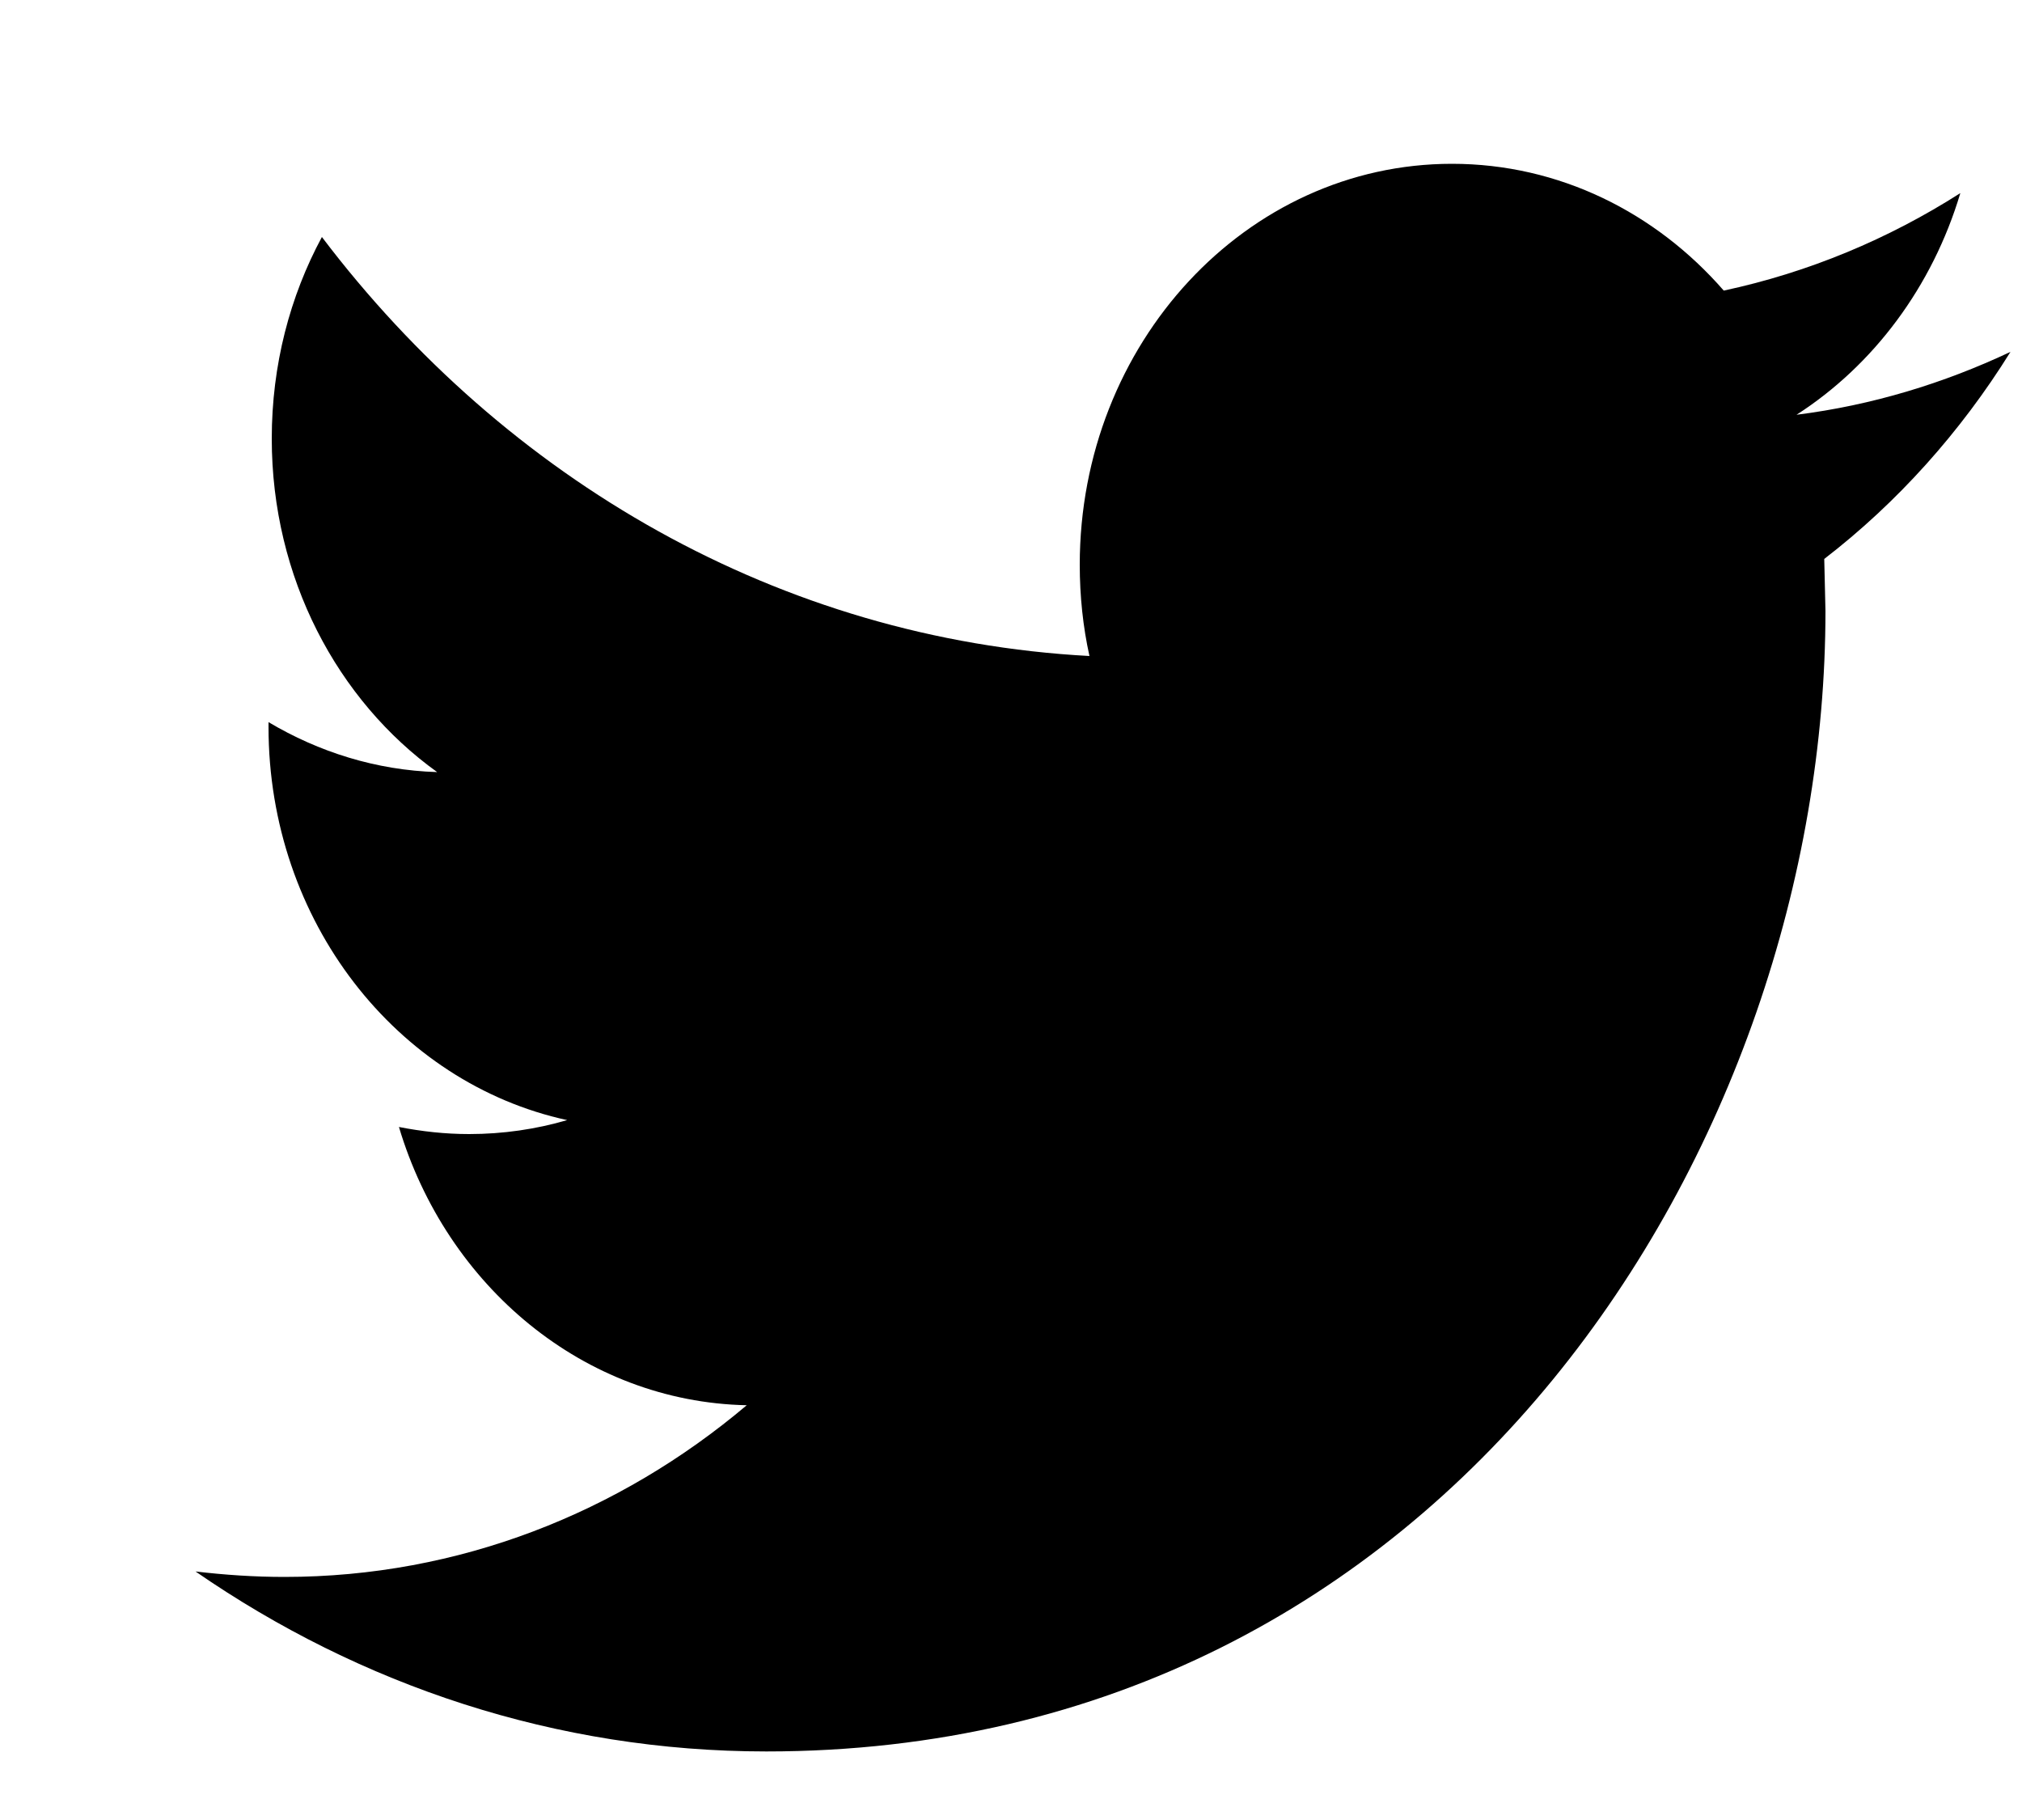
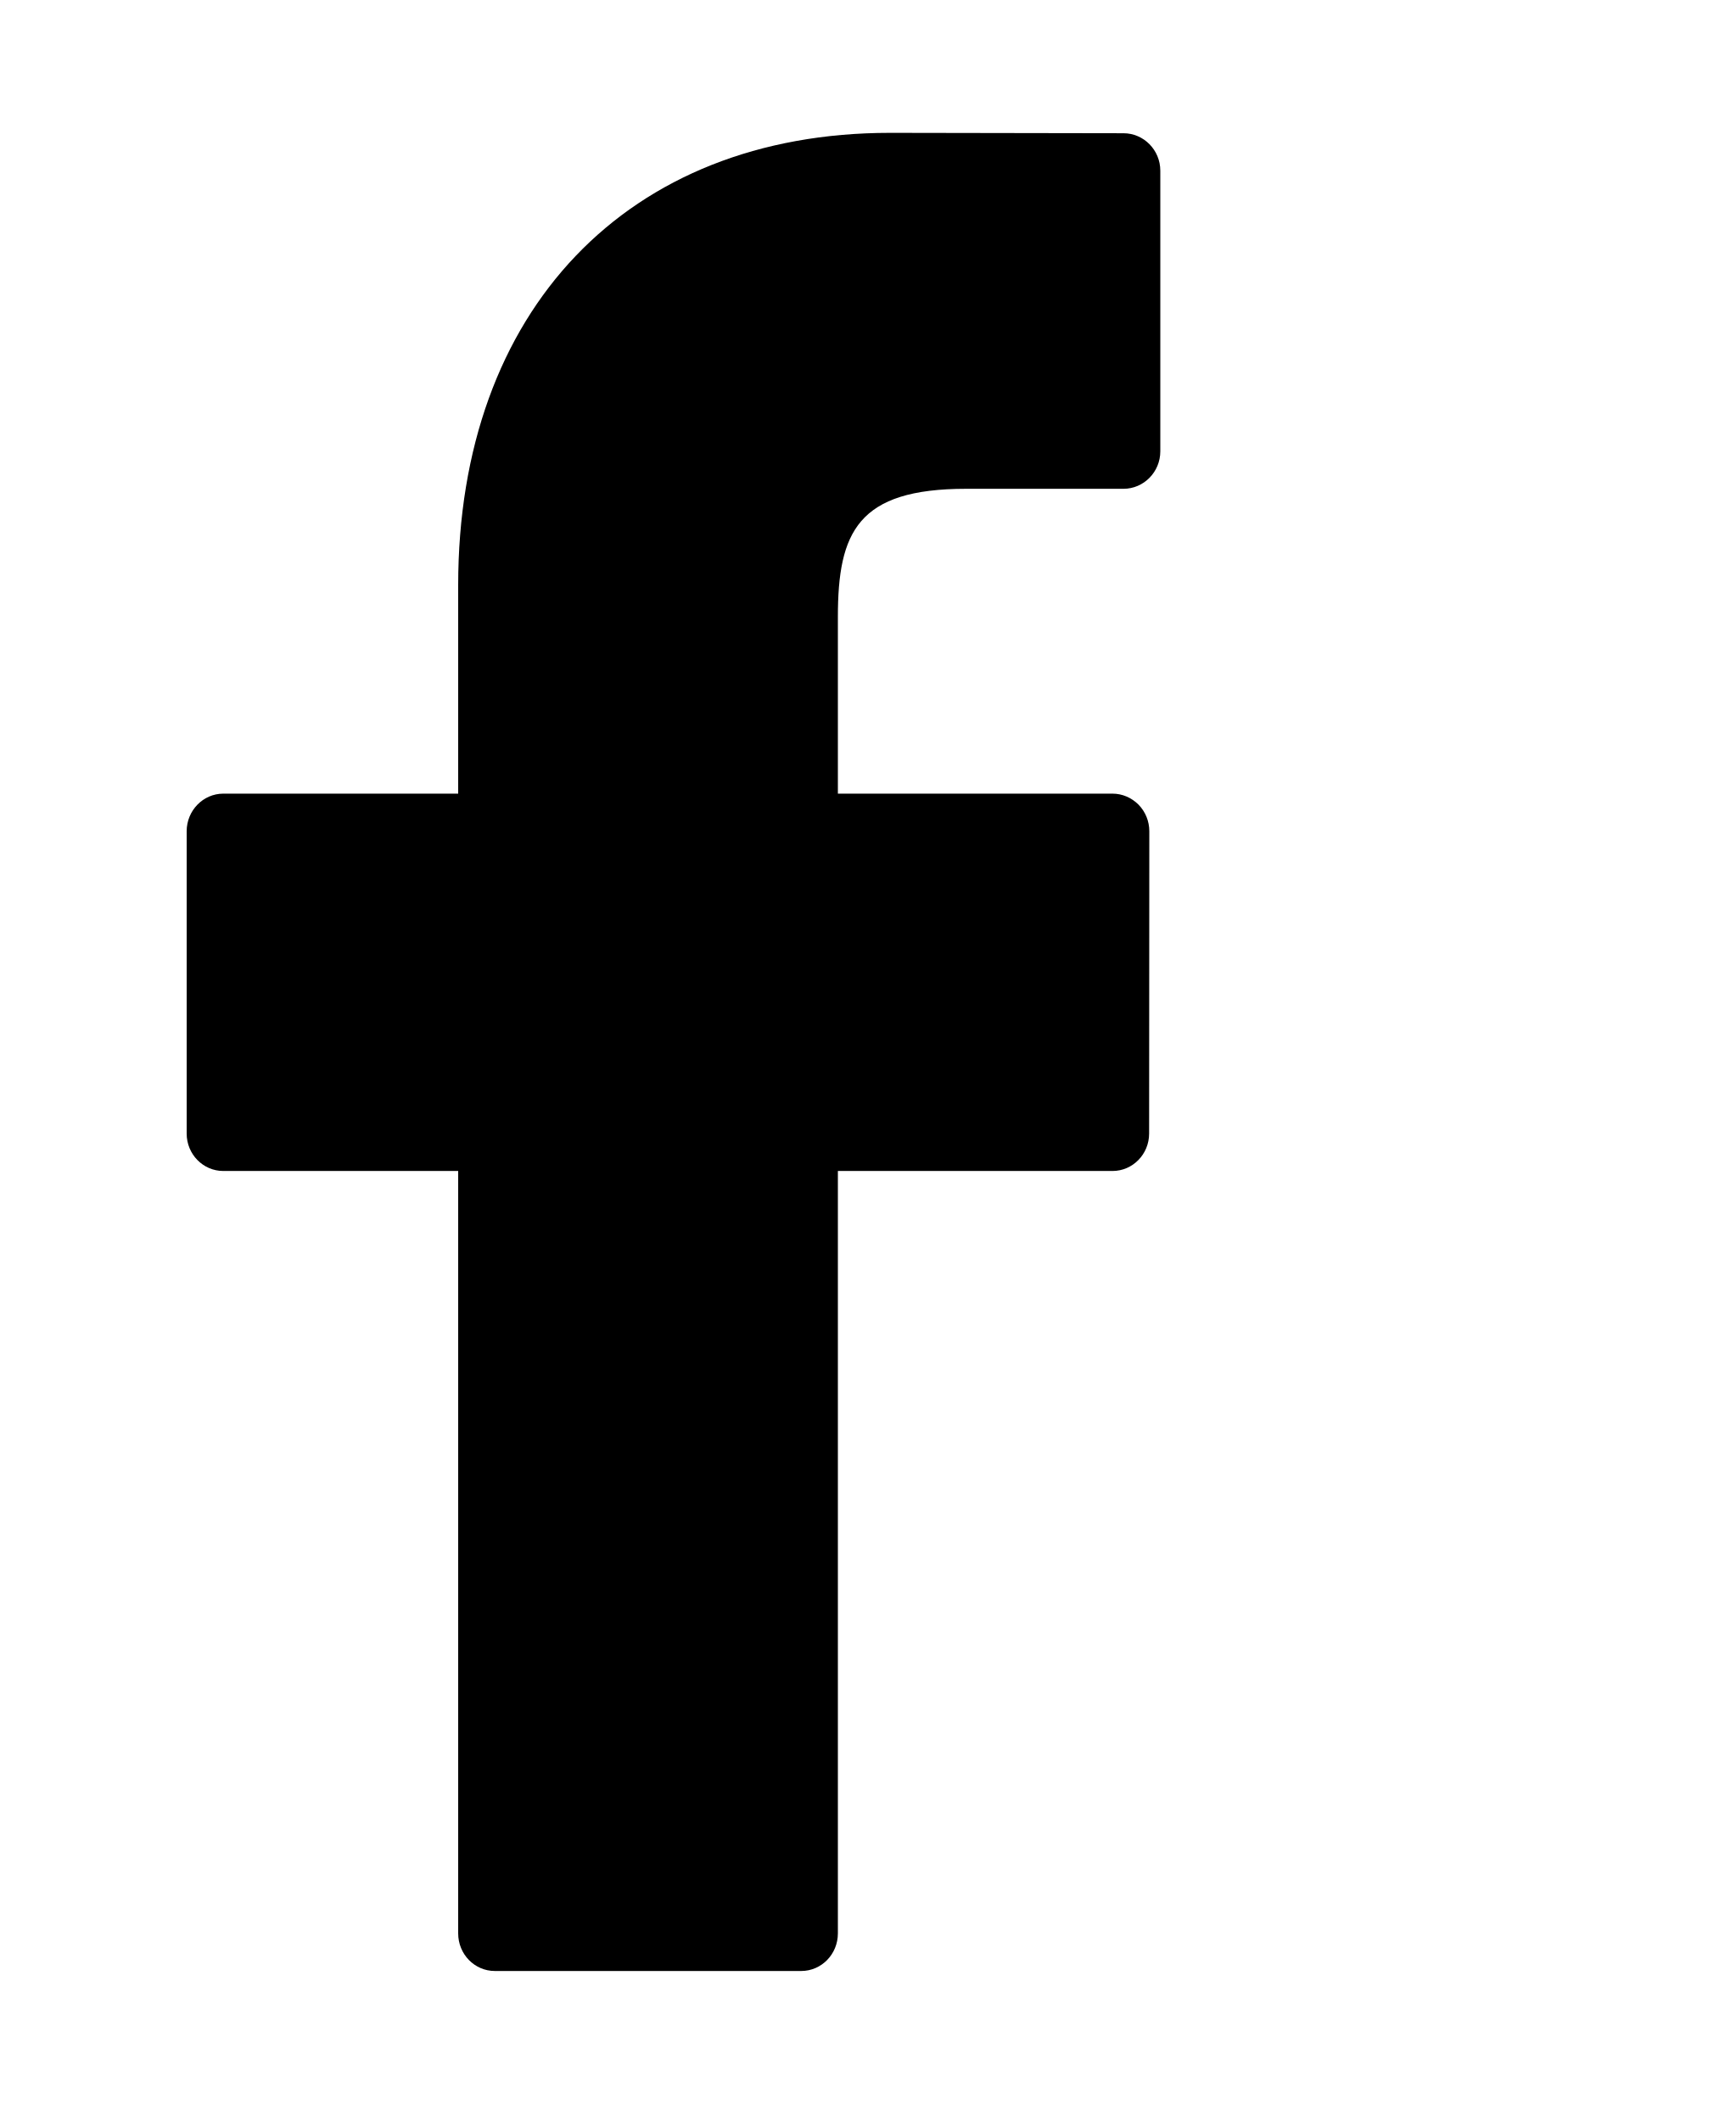
- <svg xmlns="http://www.w3.org/2000/svg" height="9px" viewBox="0 0 10 9">
-   <path d="M9.695,0.955 C9.339,1.182 8.945,1.347 8.525,1.437 C8.189,1.051 7.711,0.810 7.181,0.810 C6.164,0.810 5.340,1.698 5.340,2.793 C5.340,2.947 5.356,3.100 5.388,3.244 C3.857,3.162 2.501,2.372 1.592,1.172 C1.434,1.465 1.344,1.805 1.344,2.169 C1.344,2.857 1.669,3.464 2.162,3.818 C1.861,3.809 1.577,3.719 1.328,3.571 L1.328,3.595 C1.328,4.556 1.963,5.356 2.805,5.539 C2.651,5.584 2.488,5.608 2.320,5.608 C2.201,5.608 2.086,5.595 1.973,5.573 C2.208,6.360 2.888,6.932 3.693,6.949 C3.063,7.481 2.269,7.798 1.407,7.798 C1.258,7.798 1.111,7.788 0.967,7.771 C1.782,8.334 2.750,8.661 3.790,8.661 C7.176,8.661 9.028,5.641 9.028,3.021 L9.022,2.764 C9.383,2.486 9.696,2.137 9.943,1.740 C9.612,1.896 9.258,2.004 8.885,2.051 C9.266,1.806 9.557,1.417 9.695,0.955 Z" />
+ <svg xmlns="http://www.w3.org/2000/svg" height="11px" viewBox="0 0 9 11">
+   <path d="M5.826,0.691 L4.615,0.689 C3.255,0.689 2.376,1.609 2.376,3.035 L2.376,4.116 L1.158,4.116 C1.053,4.116 0.968,4.204 0.968,4.311 L0.968,5.879 C0.968,5.986 1.053,6.073 1.158,6.073 L2.376,6.073 L2.376,10.027 C2.376,10.135 2.461,10.222 2.566,10.222 L4.155,10.222 C4.260,10.222 4.345,10.135 4.345,10.027 L4.345,6.073 L5.769,6.073 C5.874,6.073 5.959,5.986 5.959,5.879 L5.960,4.311 C5.960,4.259 5.940,4.210 5.904,4.173 C5.868,4.137 5.820,4.116 5.769,4.116 L4.345,4.116 L4.345,3.200 C4.345,2.759 4.448,2.535 5.010,2.535 L5.826,2.535 C5.931,2.535 6.017,2.448 6.017,2.341 L6.017,0.885 C6.017,0.778 5.931,0.691 5.826,0.691 Z" />
</svg>
